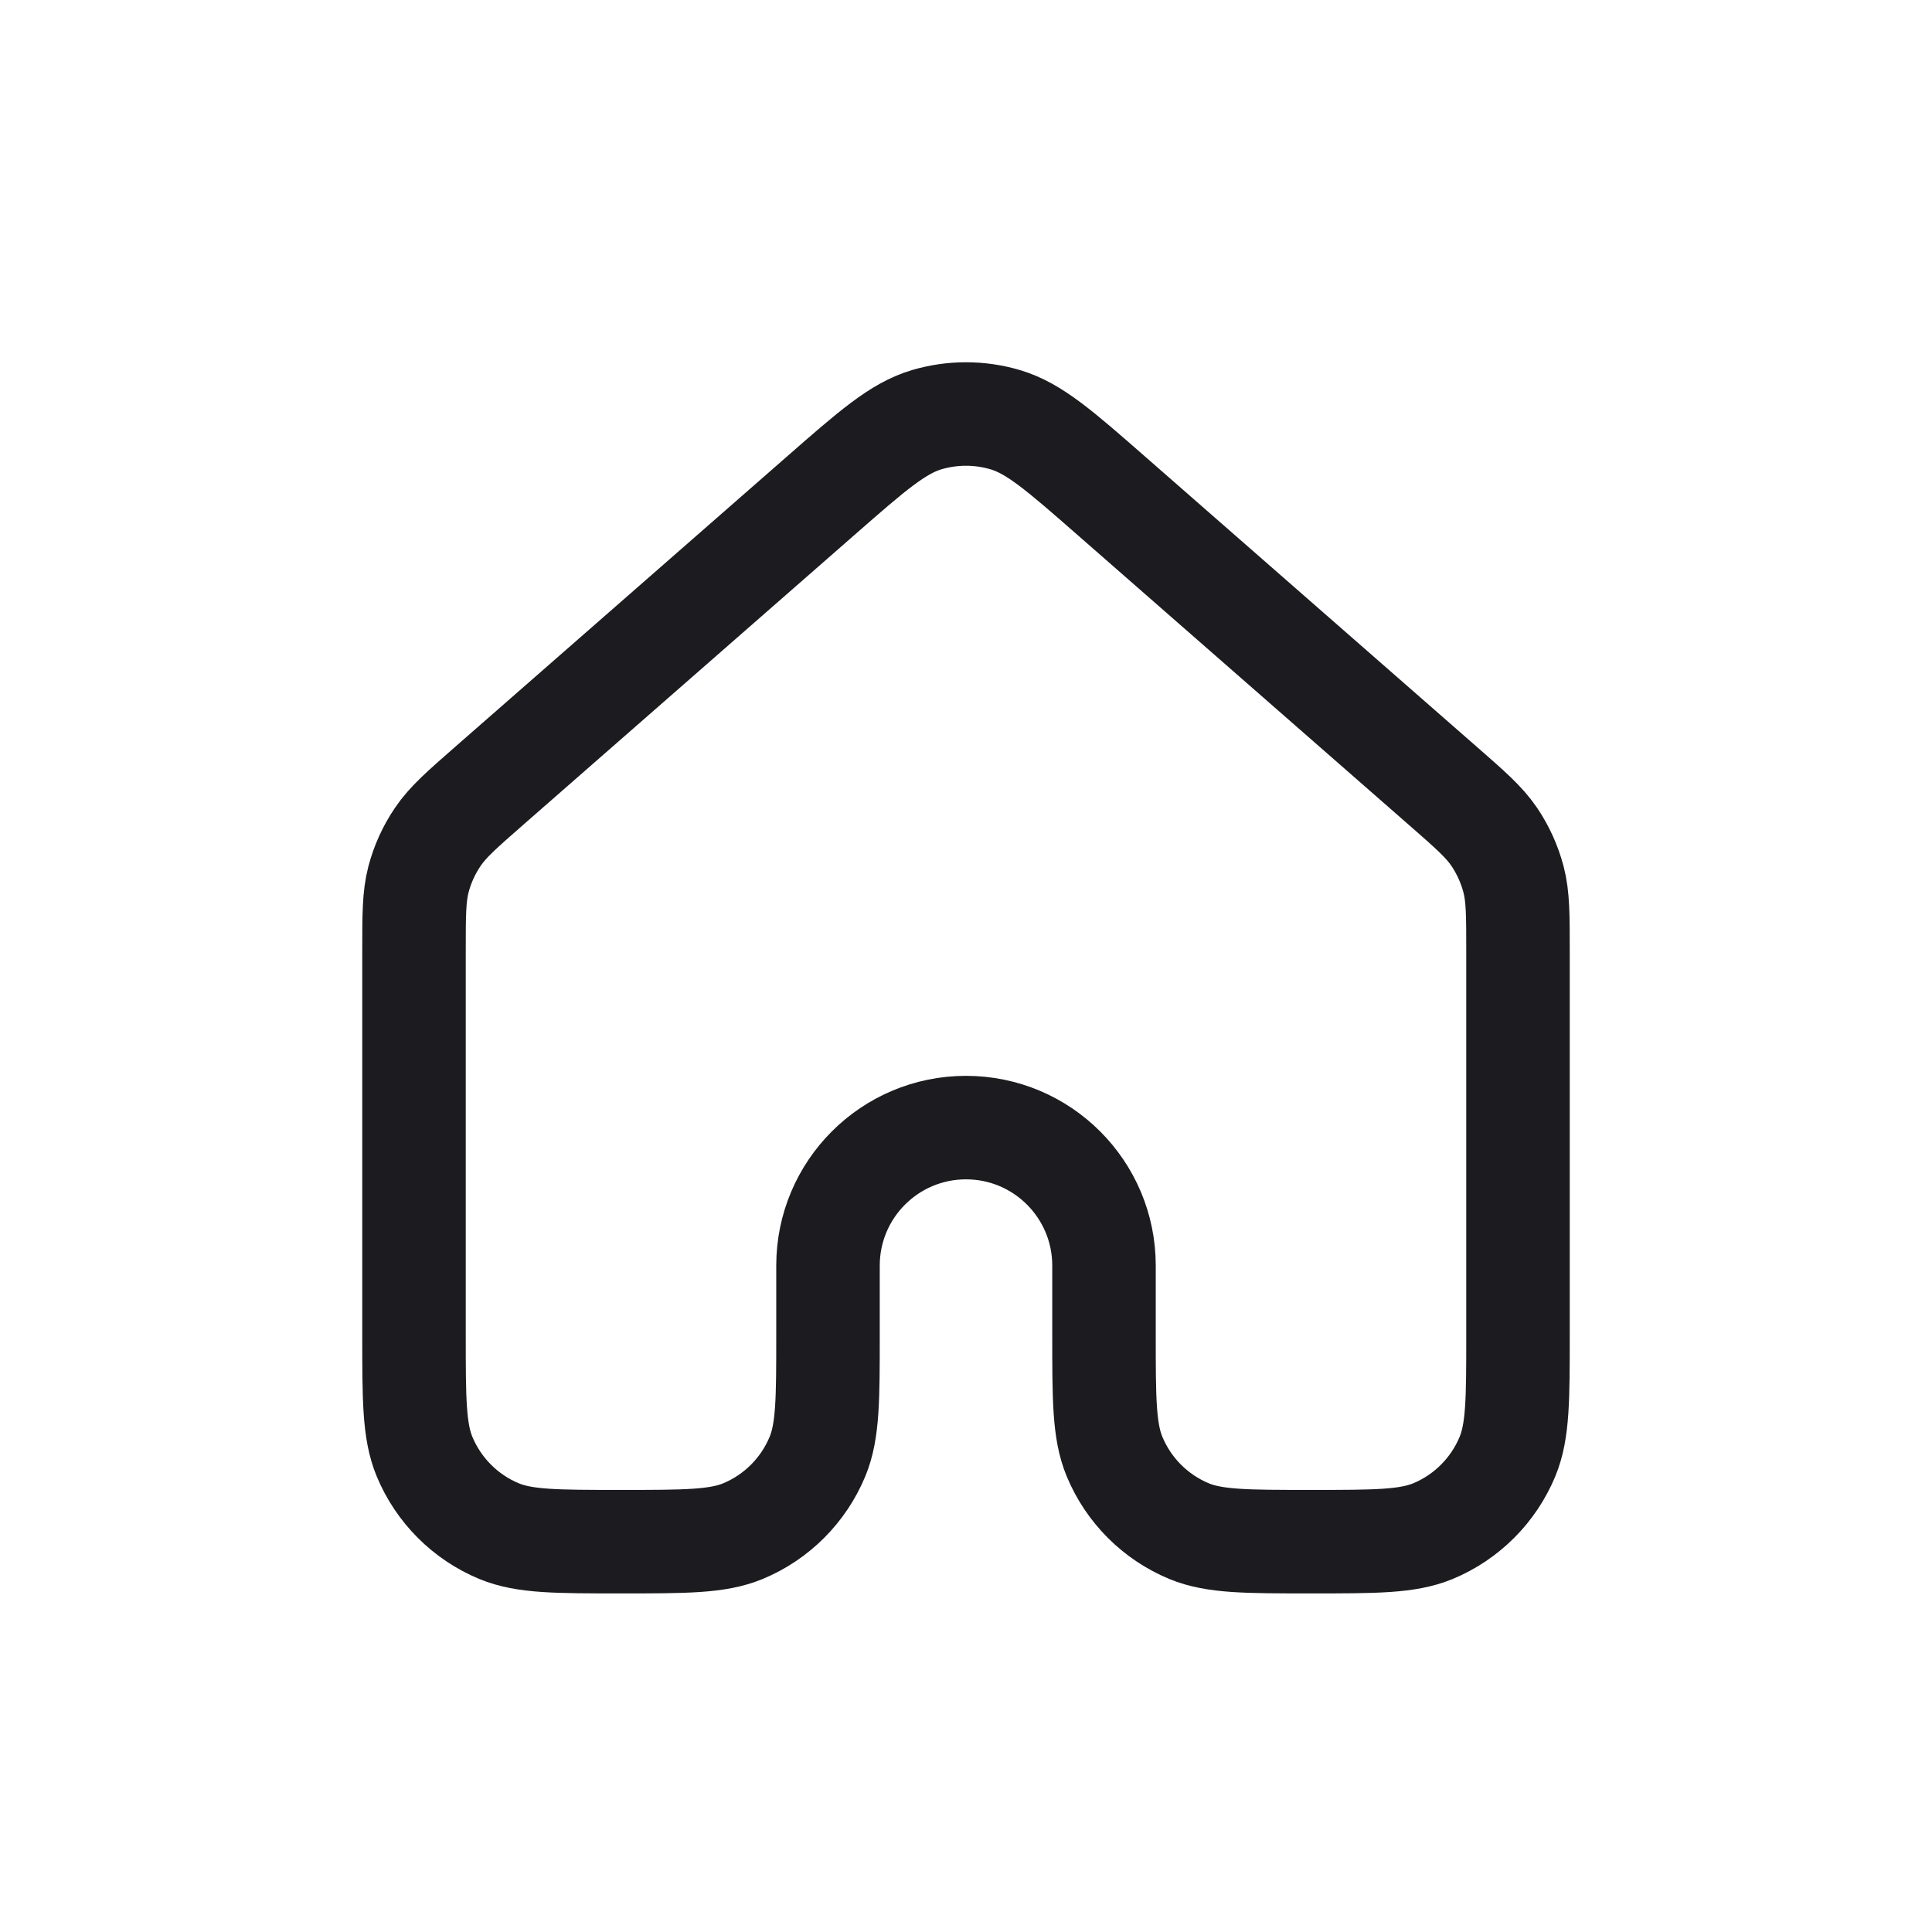
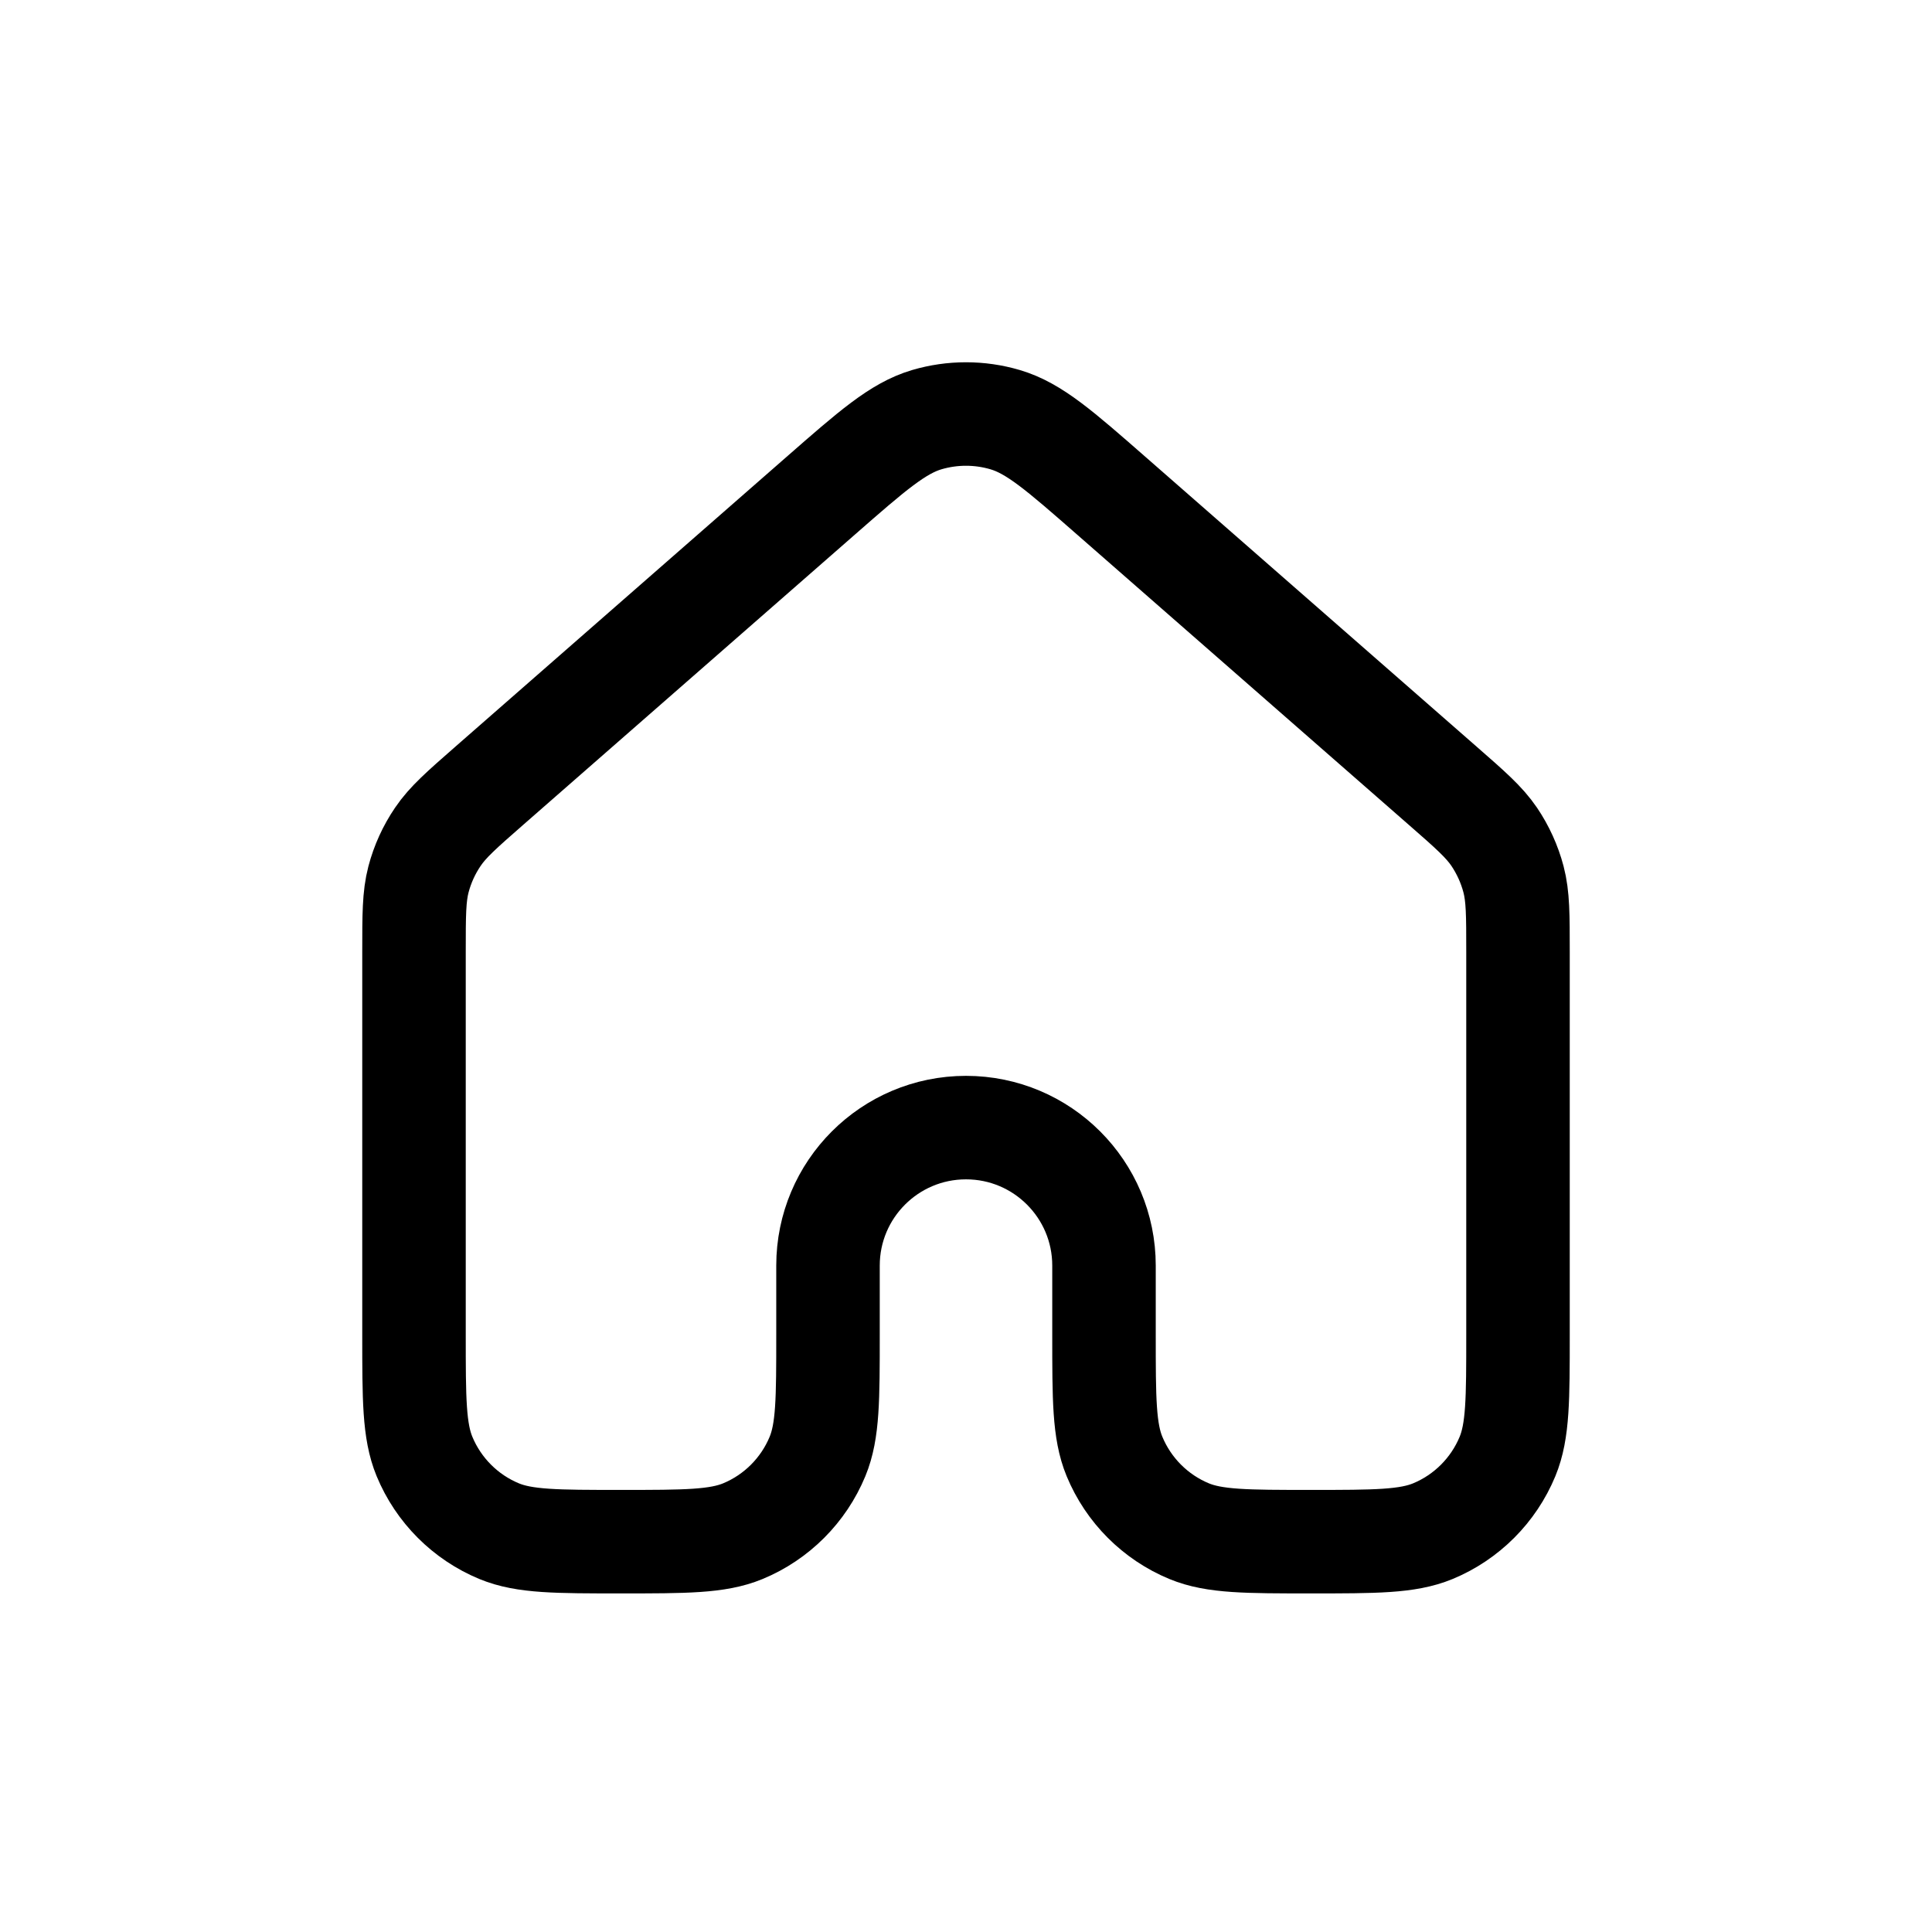
<svg xmlns="http://www.w3.org/2000/svg" width="28" height="28" viewBox="0 0 28 28" fill="none">
-   <path d="M22 19.343V13.794C22 13.26 22 12.993 21.935 12.744C21.877 12.524 21.782 12.315 21.655 12.127C21.51 11.914 21.31 11.738 20.907 11.386L16.107 7.186C15.361 6.533 14.988 6.206 14.567 6.082C14.197 5.973 13.803 5.973 13.432 6.082C13.013 6.206 12.64 6.532 11.894 7.185L7.093 11.386C6.691 11.738 6.49 11.914 6.346 12.127C6.218 12.315 6.123 12.524 6.065 12.744C6 12.993 6 13.26 6 13.794V19.343C6 20.274 6 20.74 6.152 21.108C6.355 21.598 6.744 21.988 7.234 22.191C7.602 22.343 8.068 22.343 9 22.343C9.932 22.343 10.398 22.343 10.766 22.191C11.256 21.988 11.645 21.598 11.848 21.108C12 20.74 12 20.274 12 19.342V18.342C12 17.238 12.895 16.342 14 16.342C15.105 16.342 16 17.238 16 18.342V19.342C16 20.274 16 20.74 16.152 21.108C16.355 21.598 16.744 21.988 17.234 22.191C17.602 22.343 18.068 22.343 19 22.343C19.932 22.343 20.398 22.343 20.766 22.191C21.256 21.988 21.645 21.598 21.848 21.108C22 20.74 22 20.274 22 19.343Z" stroke="#1C1B1F" stroke-width="1.5" stroke-linecap="round" stroke-linejoin="round" />
+   <path d="M22 19.343V13.794C22 13.26 22 12.993 21.935 12.744C21.877 12.524 21.782 12.315 21.655 12.127C21.51 11.914 21.31 11.738 20.907 11.386L16.107 7.186C15.361 6.533 14.988 6.206 14.567 6.082C14.197 5.973 13.803 5.973 13.432 6.082C13.013 6.206 12.64 6.532 11.894 7.185L7.093 11.386C6.691 11.738 6.49 11.914 6.346 12.127C6.218 12.315 6.123 12.524 6.065 12.744C6 12.993 6 13.26 6 13.794V19.343C6 20.274 6 20.74 6.152 21.108C6.355 21.598 6.744 21.988 7.234 22.191C7.602 22.343 8.068 22.343 9 22.343C9.932 22.343 10.398 22.343 10.766 22.191C11.256 21.988 11.645 21.598 11.848 21.108C12 20.74 12 20.274 12 19.342V18.342C12 17.238 12.895 16.342 14 16.342C15.105 16.342 16 17.238 16 18.342V19.342C16 20.274 16 20.74 16.152 21.108C16.355 21.598 16.744 21.988 17.234 22.191C17.602 22.343 18.068 22.343 19 22.343C19.932 22.343 20.398 22.343 20.766 22.191C21.256 21.988 21.645 21.598 21.848 21.108C22 20.74 22 20.274 22 19.343Z" stroke="currentColor" stroke-width="1.5" stroke-linecap="round" stroke-linejoin="round" />
</svg>
